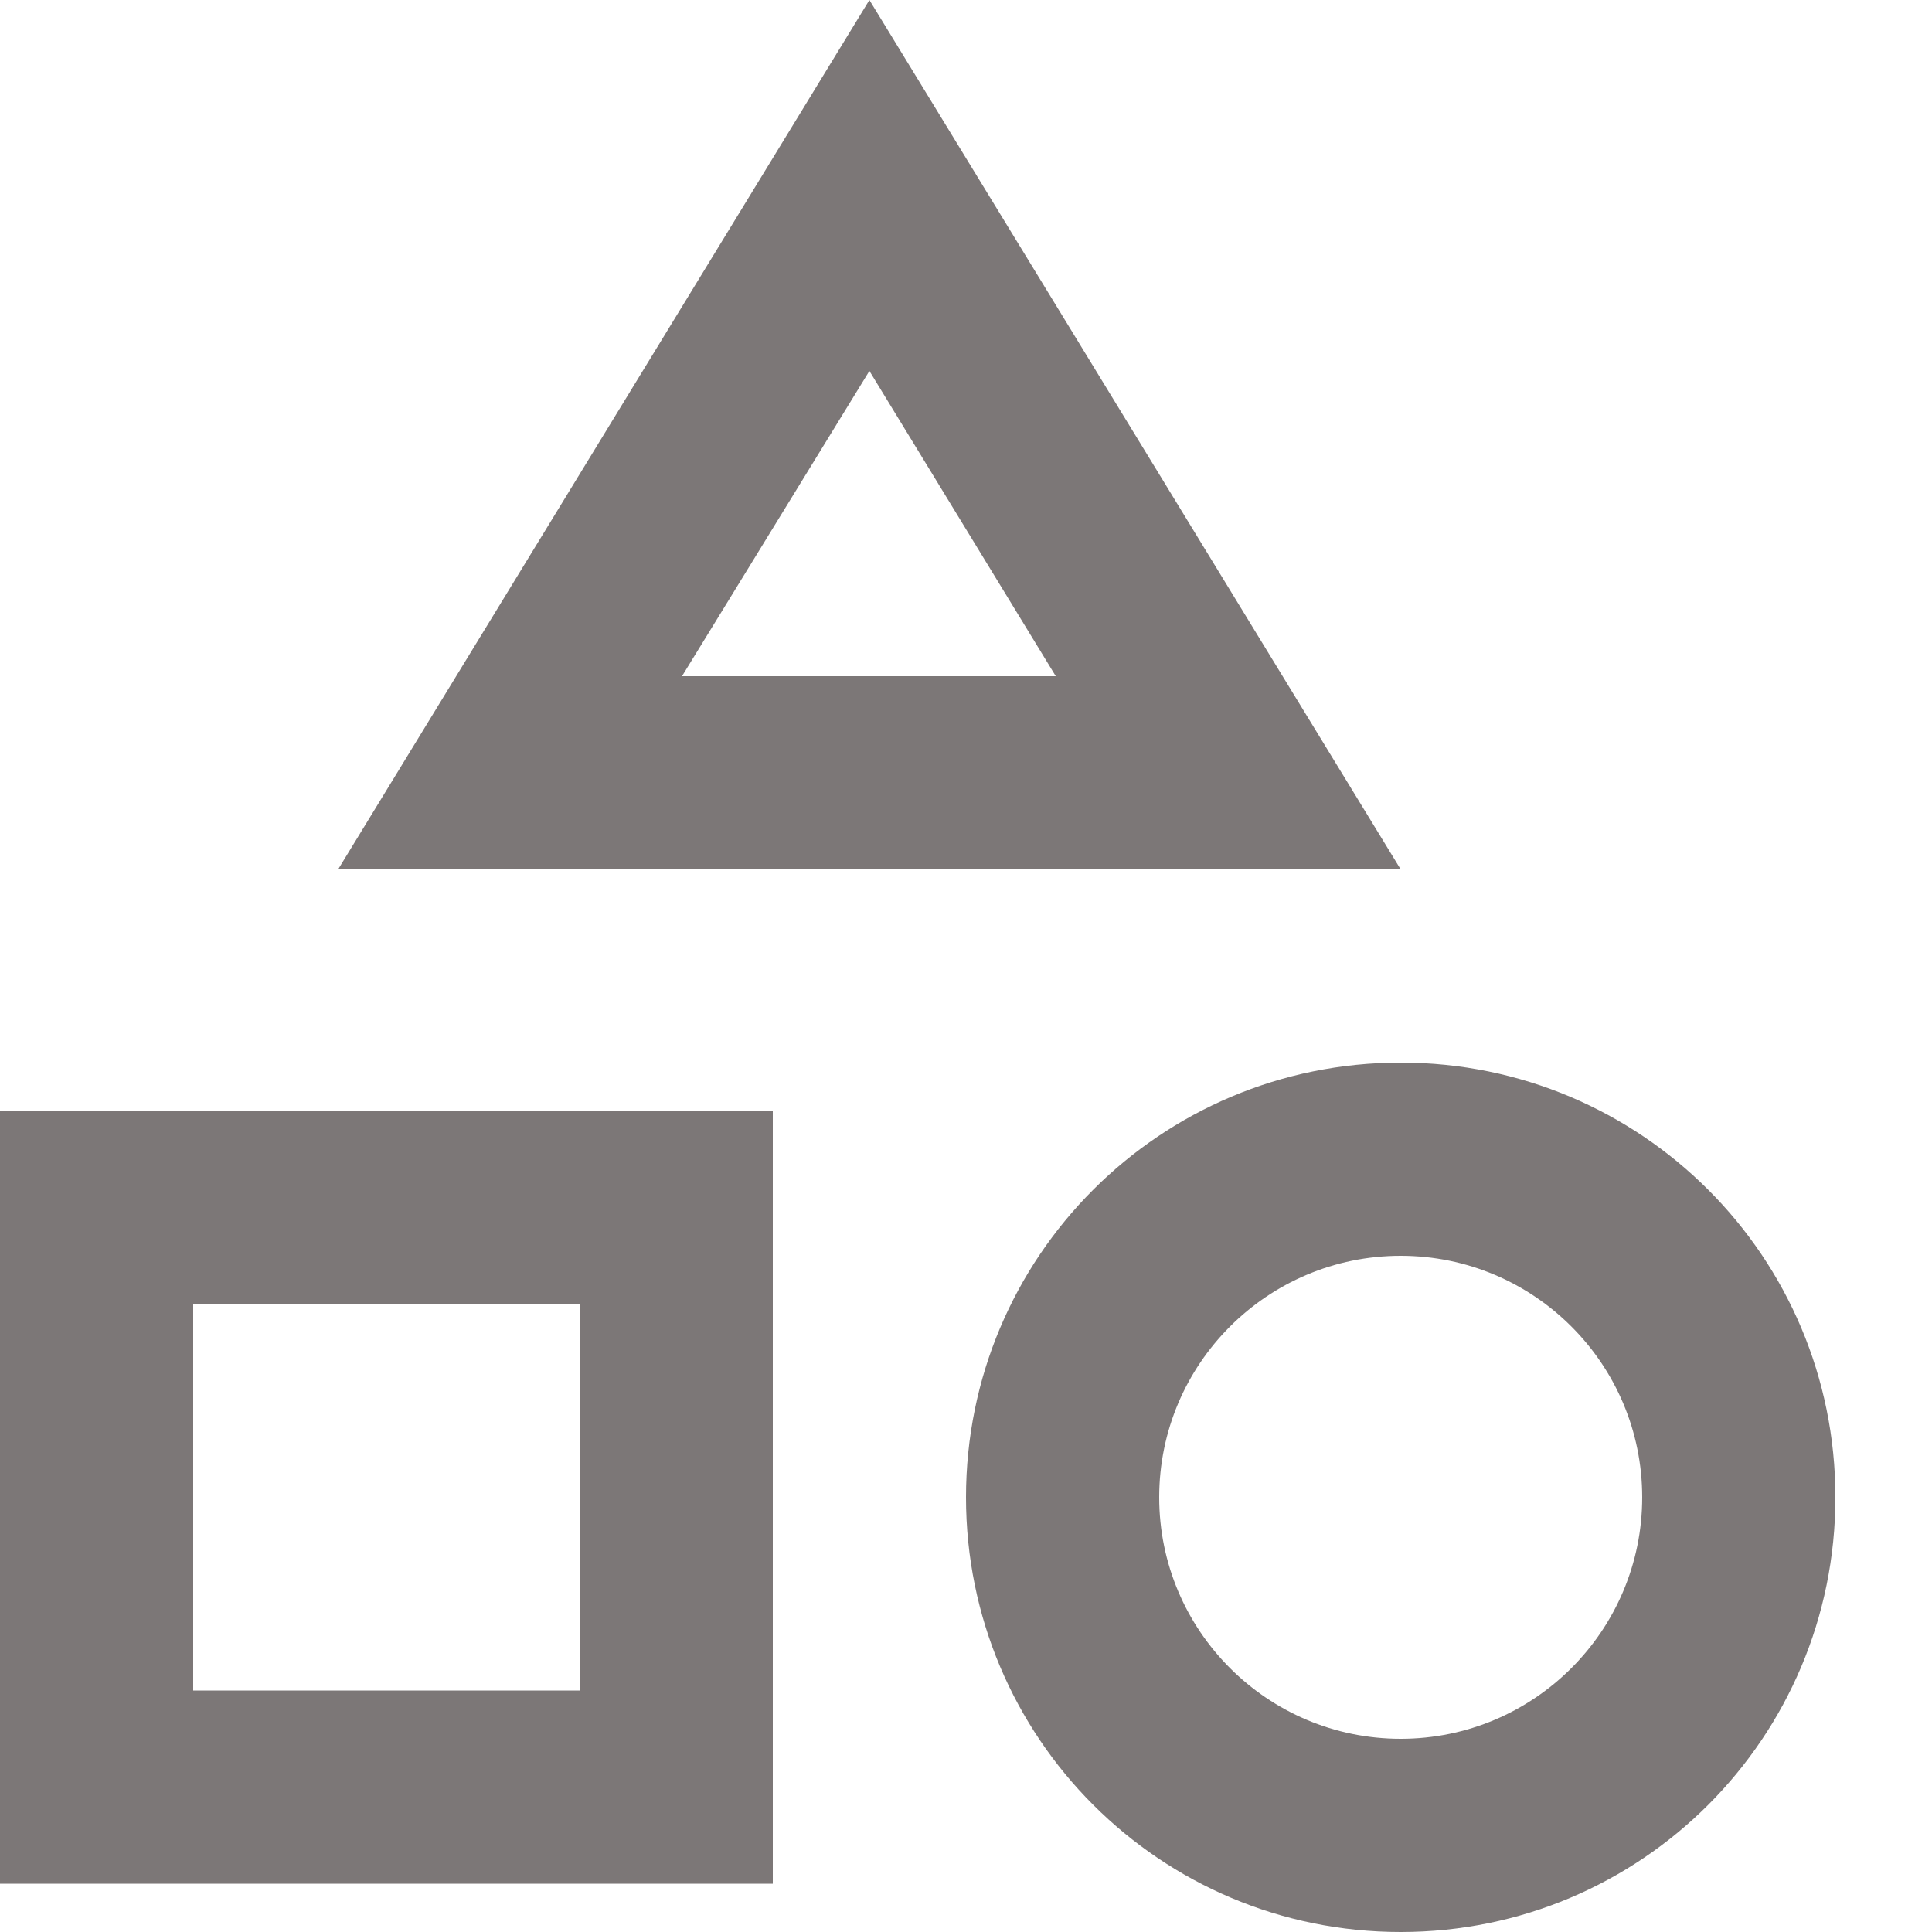
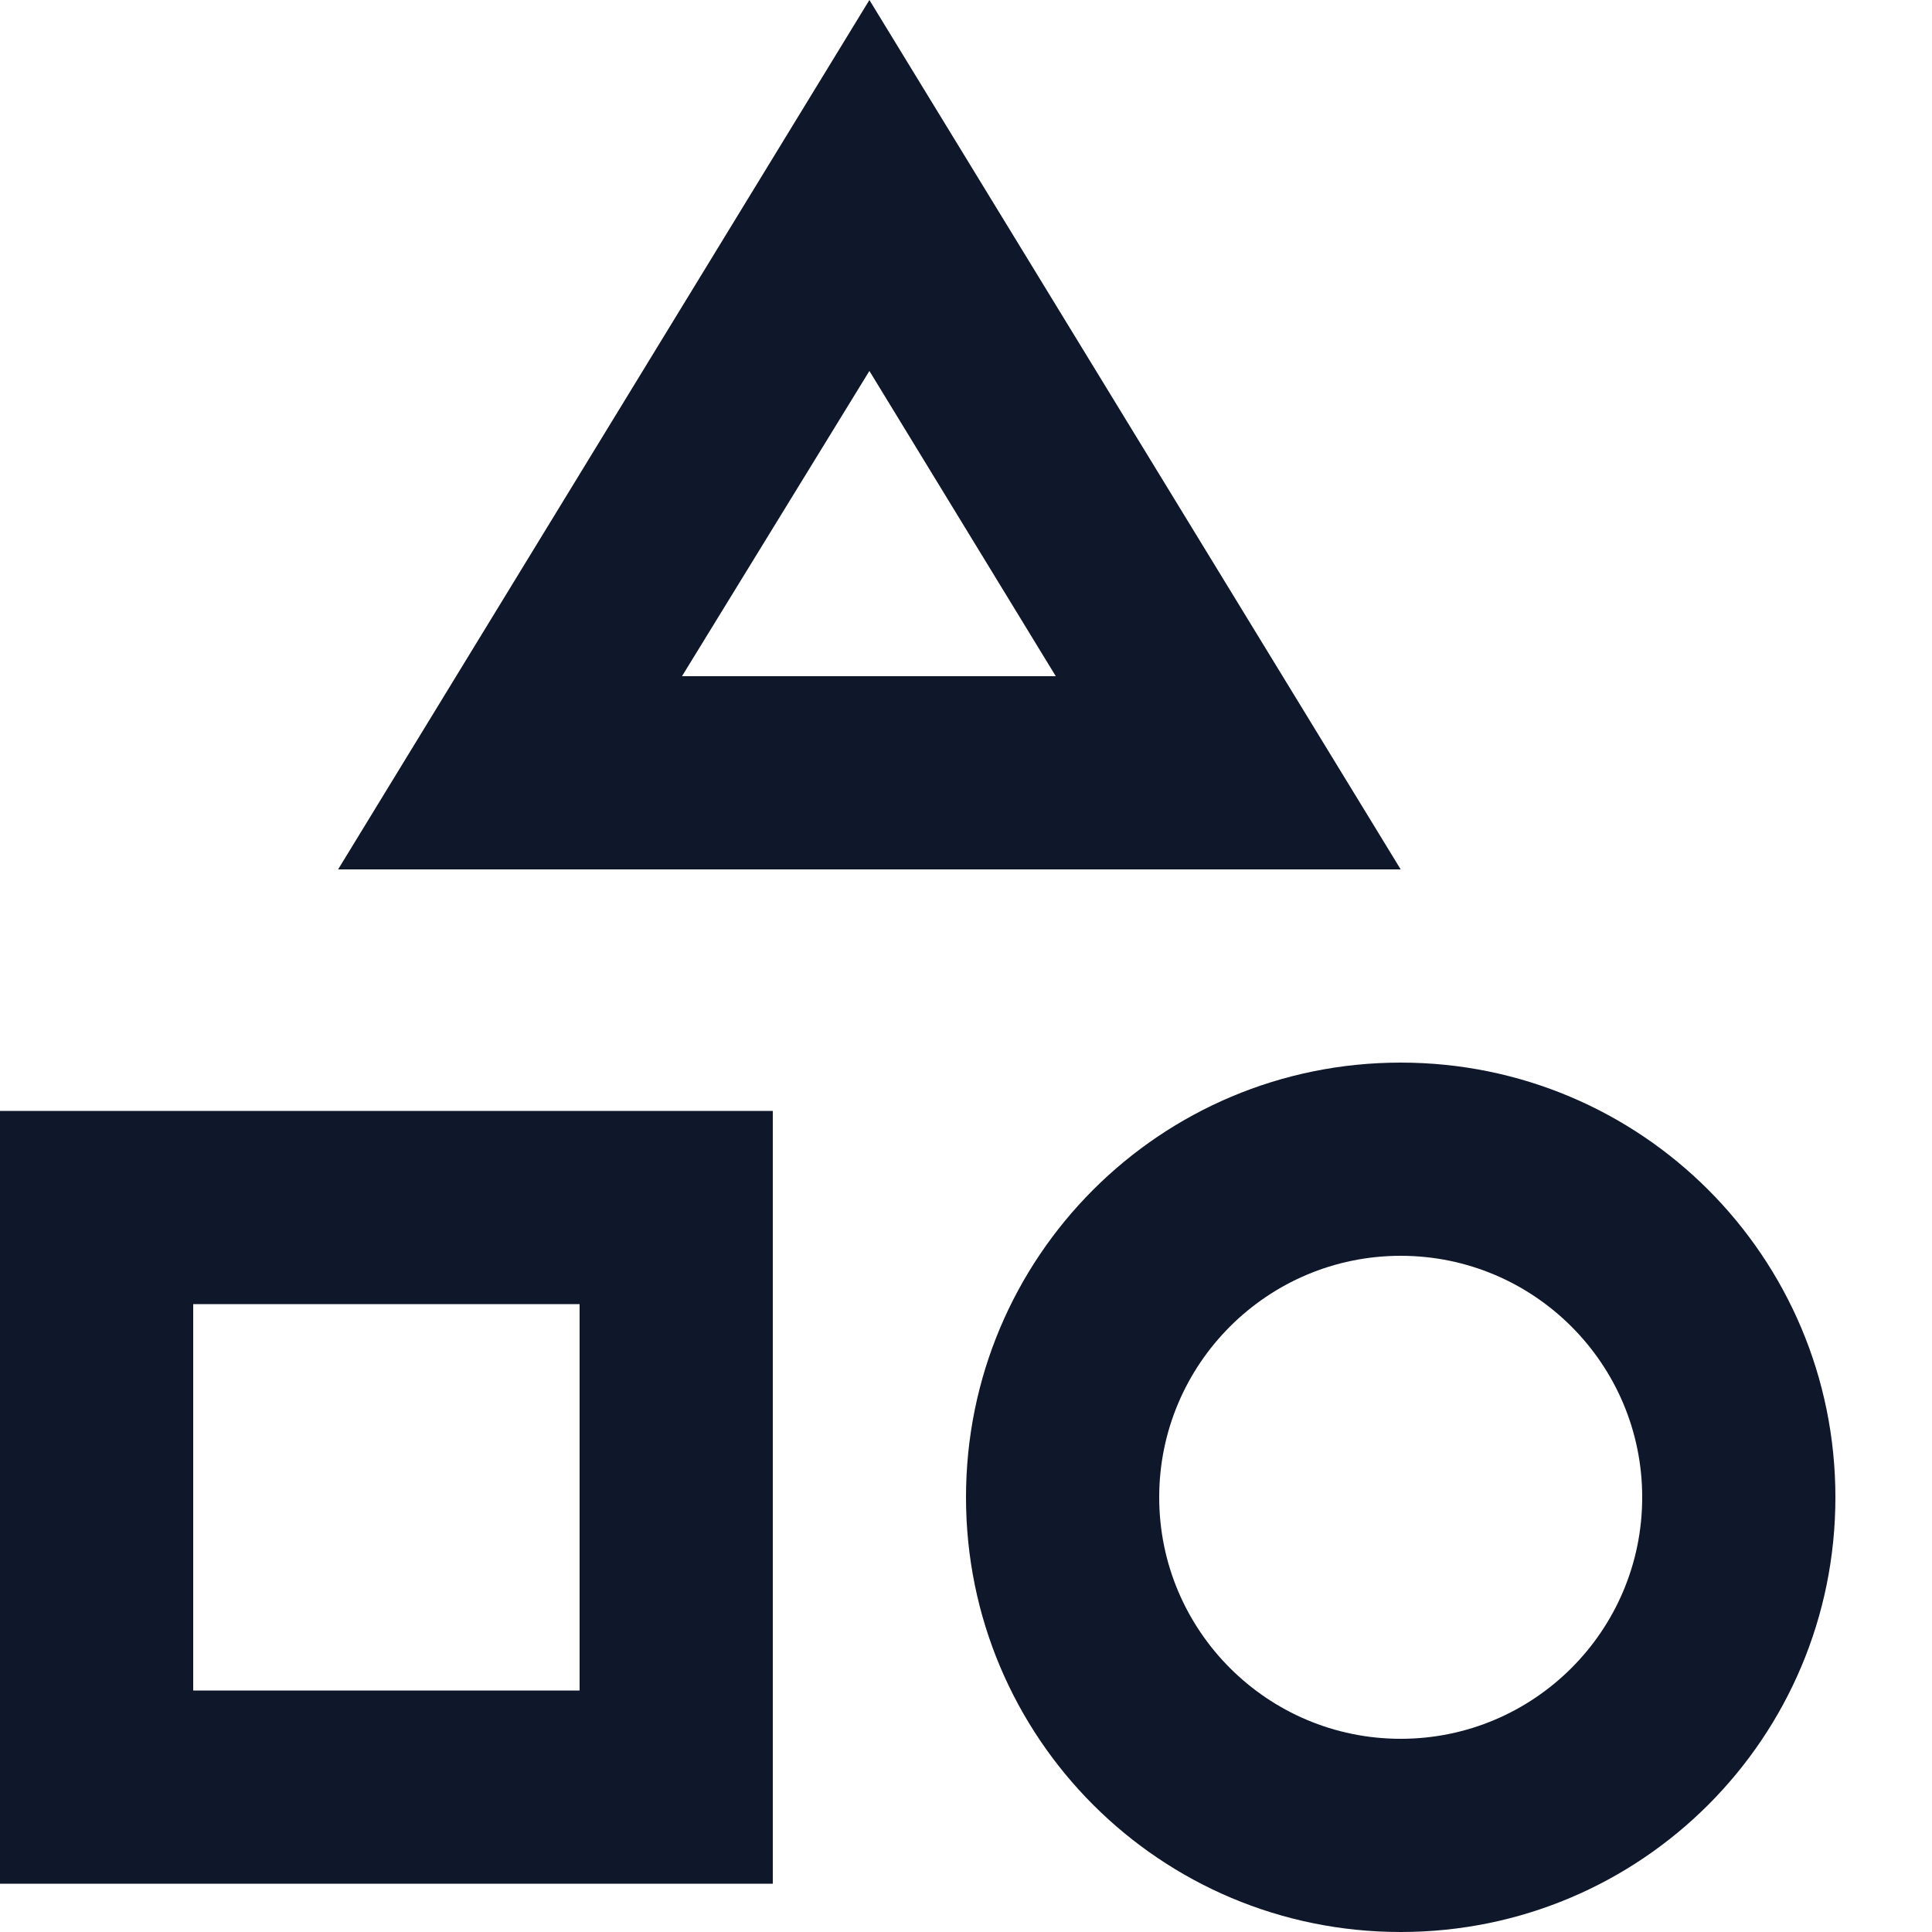
<svg xmlns="http://www.w3.org/2000/svg" width="17" height="17" viewBox="0 0 17 17" fill="none">
-   <path d="M7.65 0L2.975 7.65H12.325L7.65 0ZM7.65 3.264L9.29 5.95H6.001L7.65 3.264ZM12.325 9.35C10.209 9.35 8.5 11.059 8.5 13.175C8.5 15.291 10.209 17 12.325 17C14.441 17 16.15 15.291 16.15 13.175C16.15 11.059 14.441 9.35 12.325 9.35ZM12.325 15.3C11.152 15.3 10.2 14.348 10.2 13.175C10.2 12.002 11.152 11.05 12.325 11.05C13.498 11.05 14.45 12.002 14.45 13.175C14.45 14.348 13.498 15.3 12.325 15.3ZM0 16.575H6.8V9.775H0V16.575ZM1.7 11.475H5.1V14.875H1.7V11.475Z" fill="#7C7777" />
+   <path d="M7.65 0L2.975 7.65H12.325L7.65 0ZM7.65 3.264L9.29 5.95H6.001L7.65 3.264ZM12.325 9.35C10.209 9.35 8.5 11.059 8.5 13.175C8.5 15.291 10.209 17 12.325 17C14.441 17 16.15 15.291 16.15 13.175C16.15 11.059 14.441 9.35 12.325 9.35ZM12.325 15.3C11.152 15.3 10.2 14.348 10.2 13.175C10.2 12.002 11.152 11.05 12.325 11.05C13.498 11.05 14.45 12.002 14.45 13.175C14.45 14.348 13.498 15.3 12.325 15.3ZM0 16.575H6.8V9.775H0V16.575ZM1.7 11.475H5.1V14.875H1.7V11.475Z" fill="#0f172a" />
</svg>
